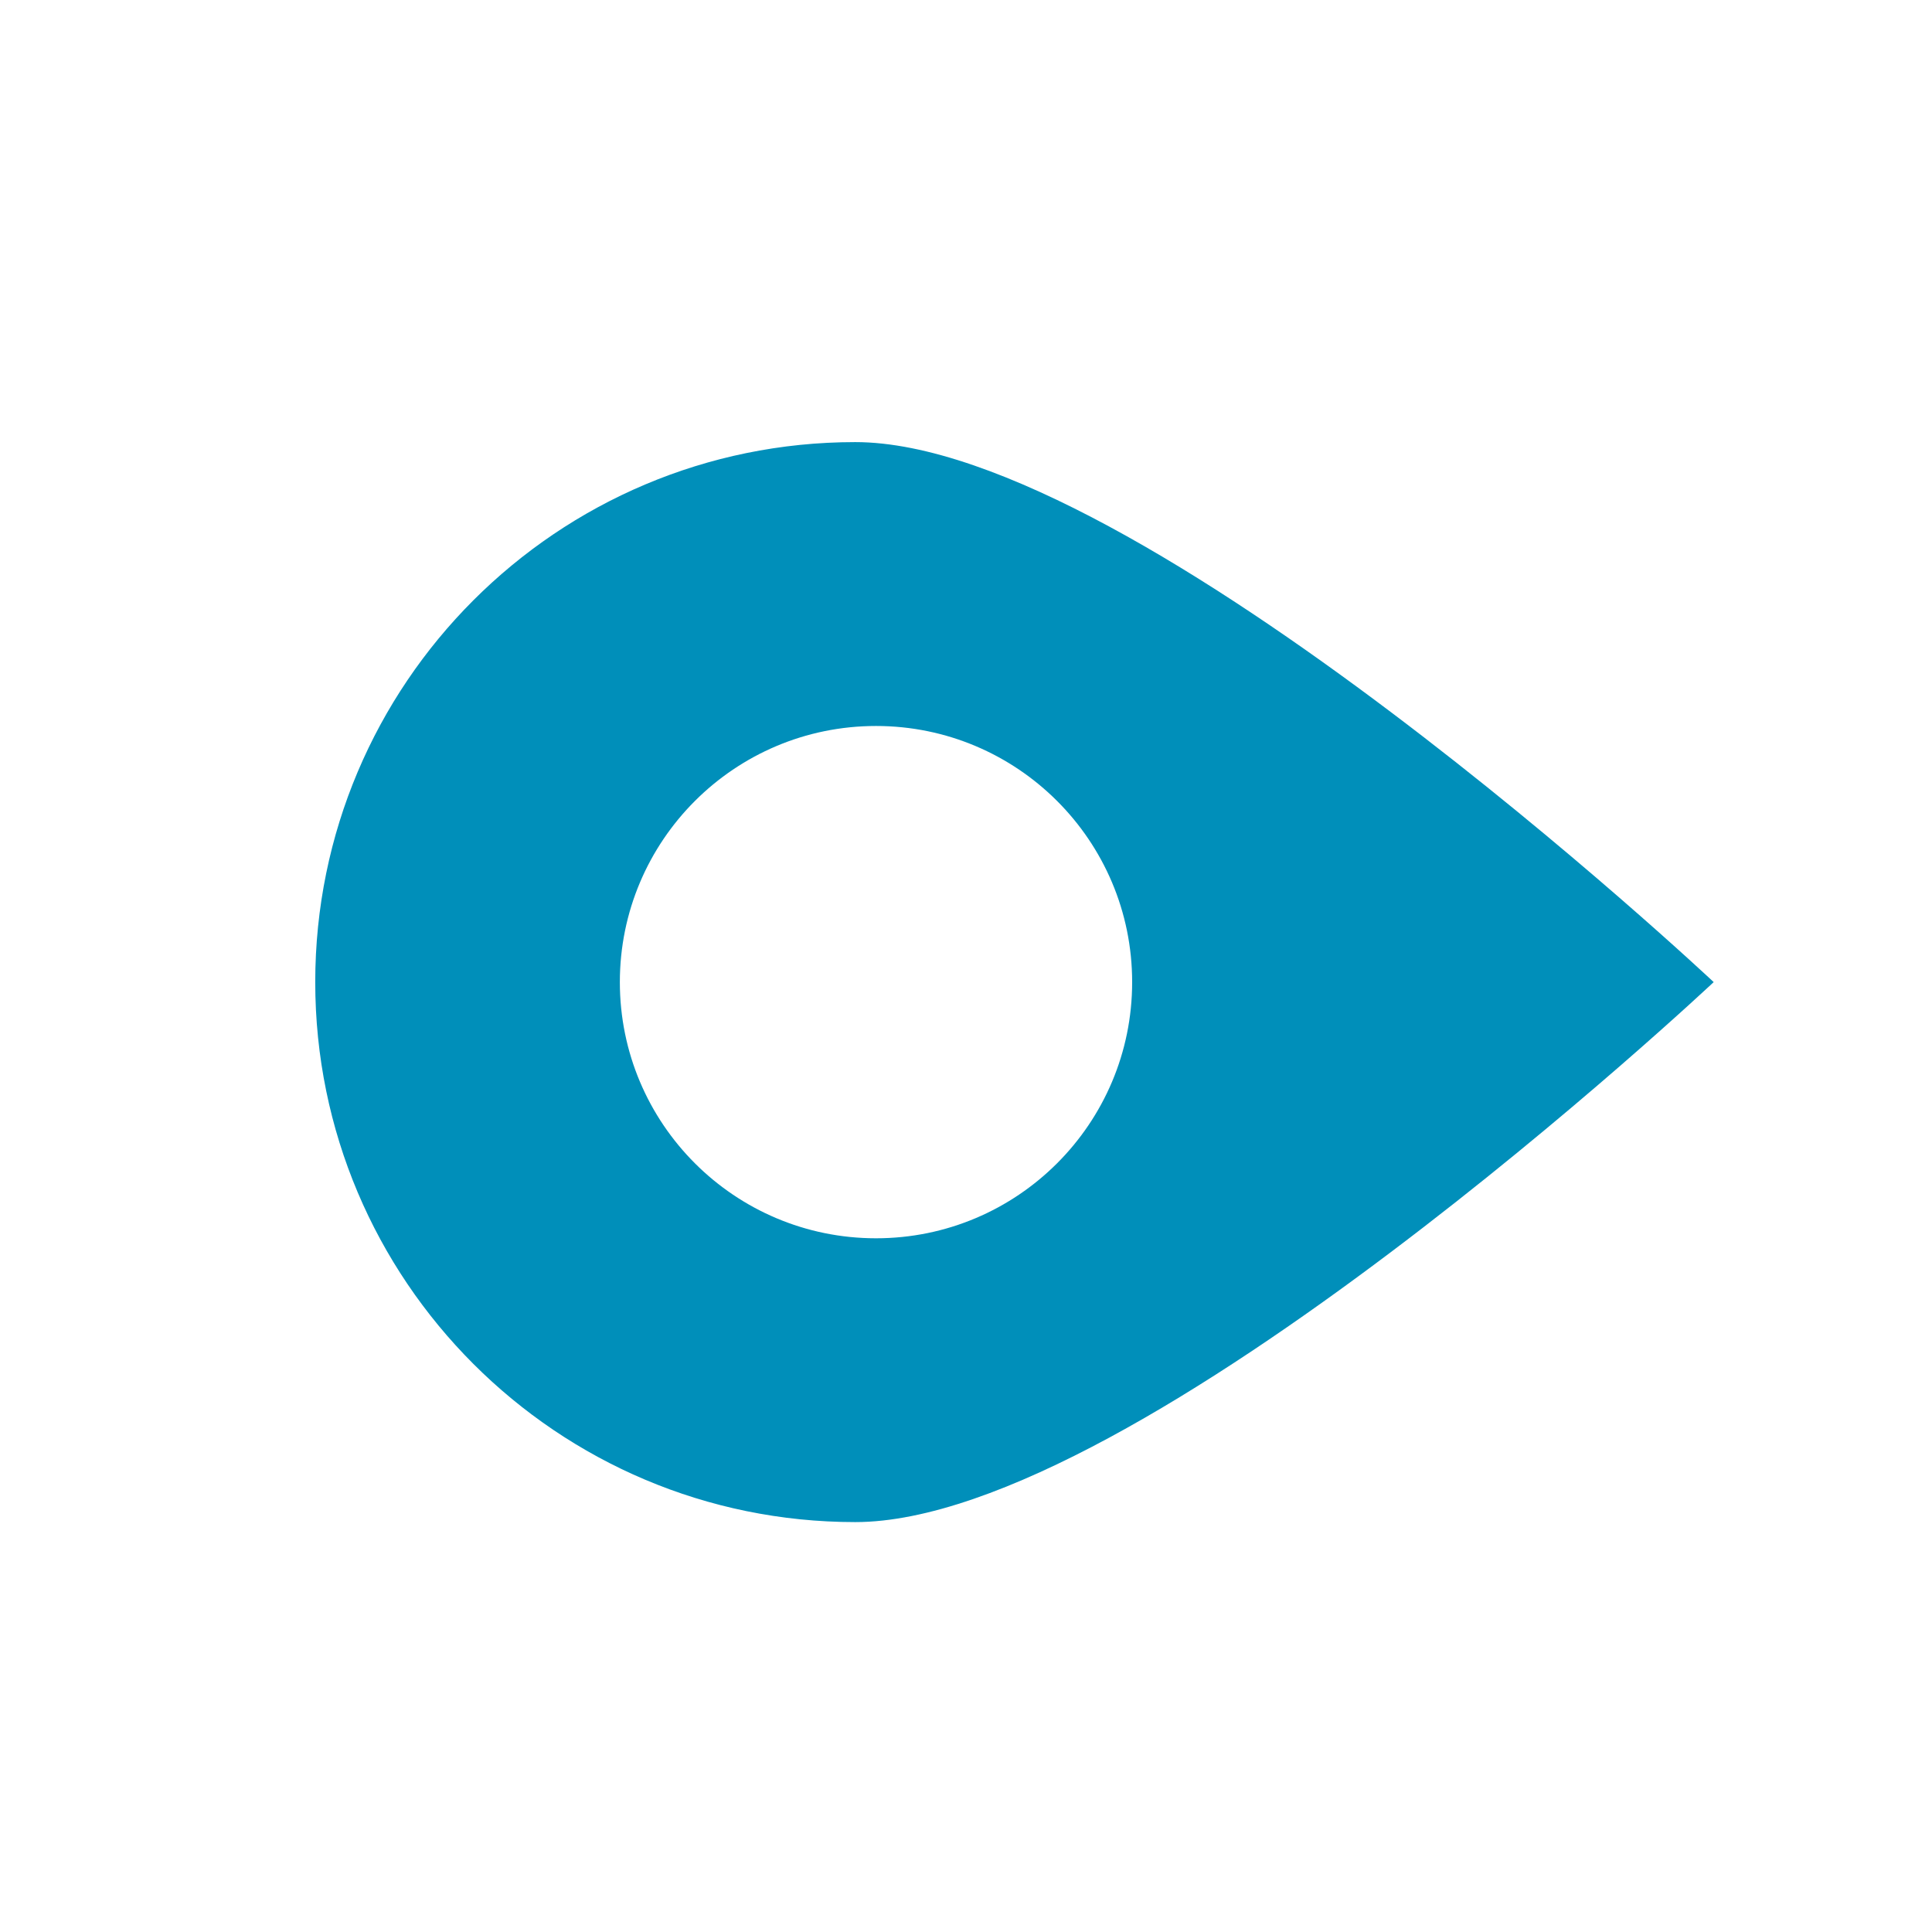
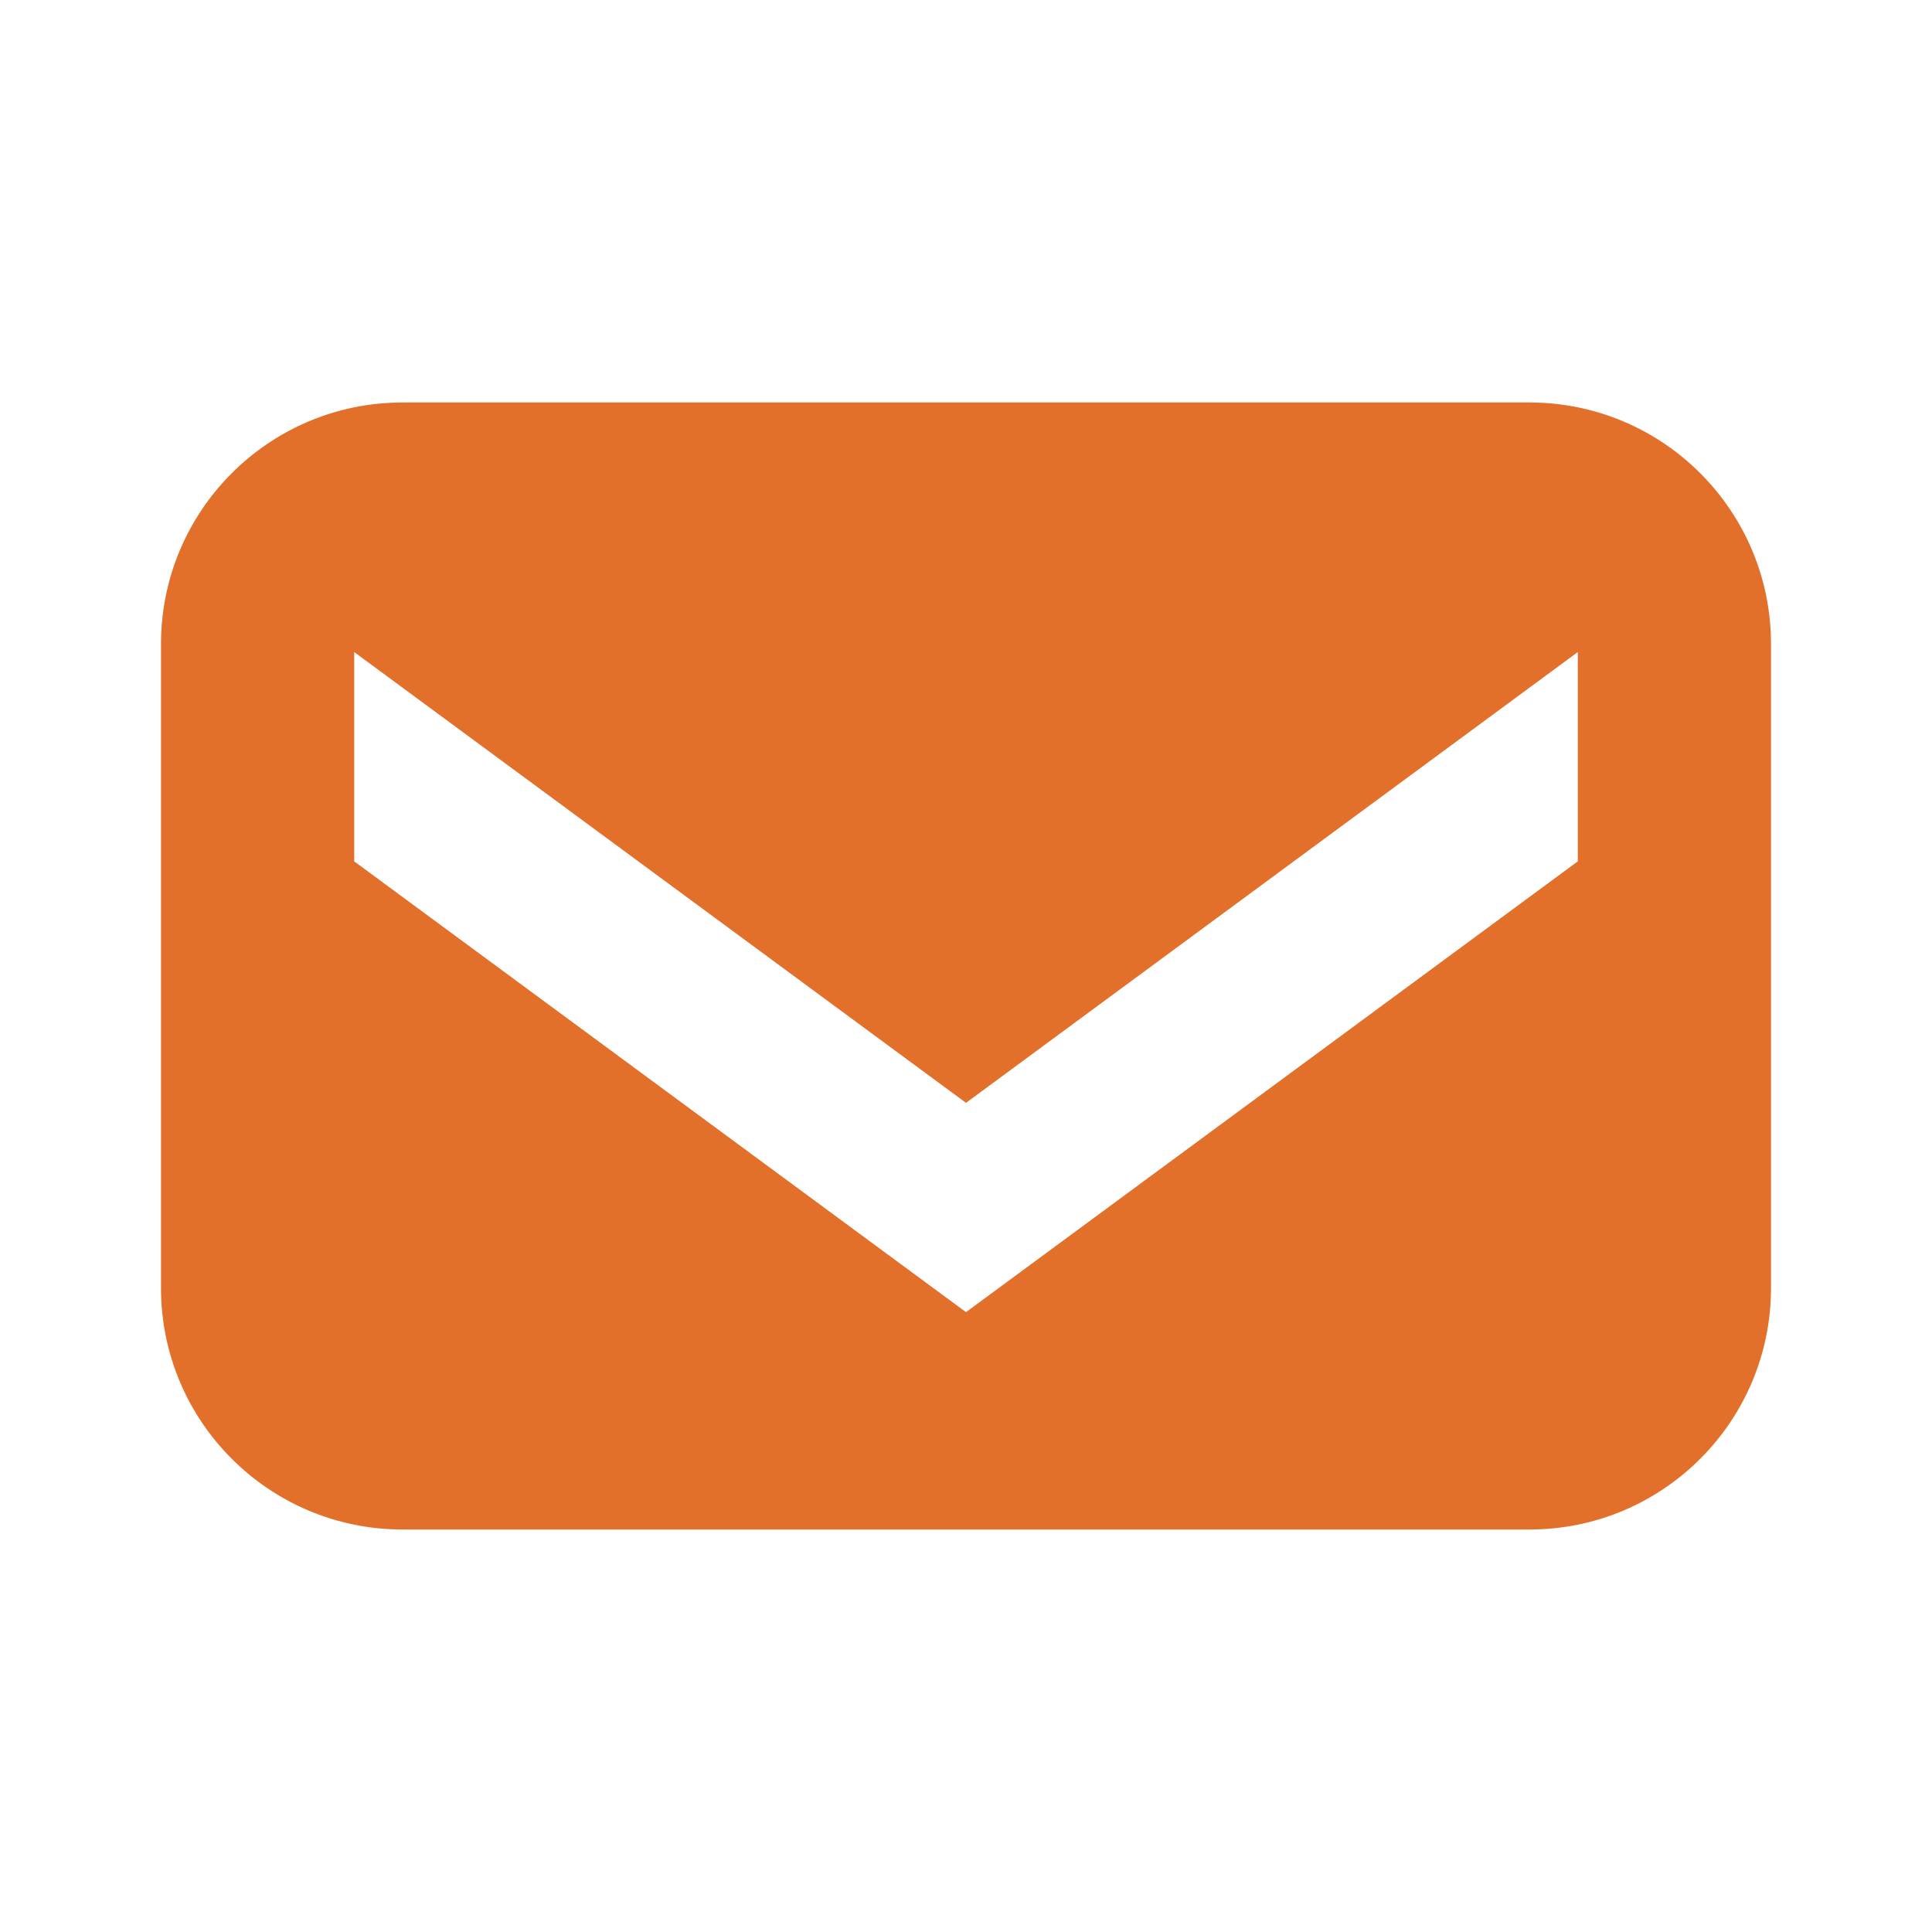
<svg xmlns="http://www.w3.org/2000/svg" viewBox="0 0 24 24">
  <style>
-     .mark { fill: #008fba; }
-     @media (prefers-color-scheme: dark) { .mark { fill: #4ac9ec; } }
+     .mark { fill: #e2702a; }
+     @media (prefers-color-scheme: dark) { .mark { fill: #f6a94e; } }
  </style>
-   <g transform="translate(12 12.2) rotate(90) scale(0.86)">
-     <path class="mark" d="M0 -10.8 C0 -10.8 -7.8 -2.5 -7.8 1.6 a7.8 7.8 0 0 0 15.6 0 C7.8 -2.5 0 -10.8 0 -10.8 Z M0 -2.4 a3.7 3.7 0 1 0 0.001 0 Z" fill-rule="evenodd" />
-   </g>
+   <path class="mark" d="M5 5 H19 A3 3 0 0 1 22 8 V16 A3 3 0 0 1 19 19 H5 A3 3 0 0 1 2 16 V8 A3 3 0 0 1 5 5 Z M4.4 8.1 L12 13.7 L19.6 8.1 L19.6 10.7 L12 16.3 L4.4 10.7 Z" fill-rule="evenodd" />
</svg>
